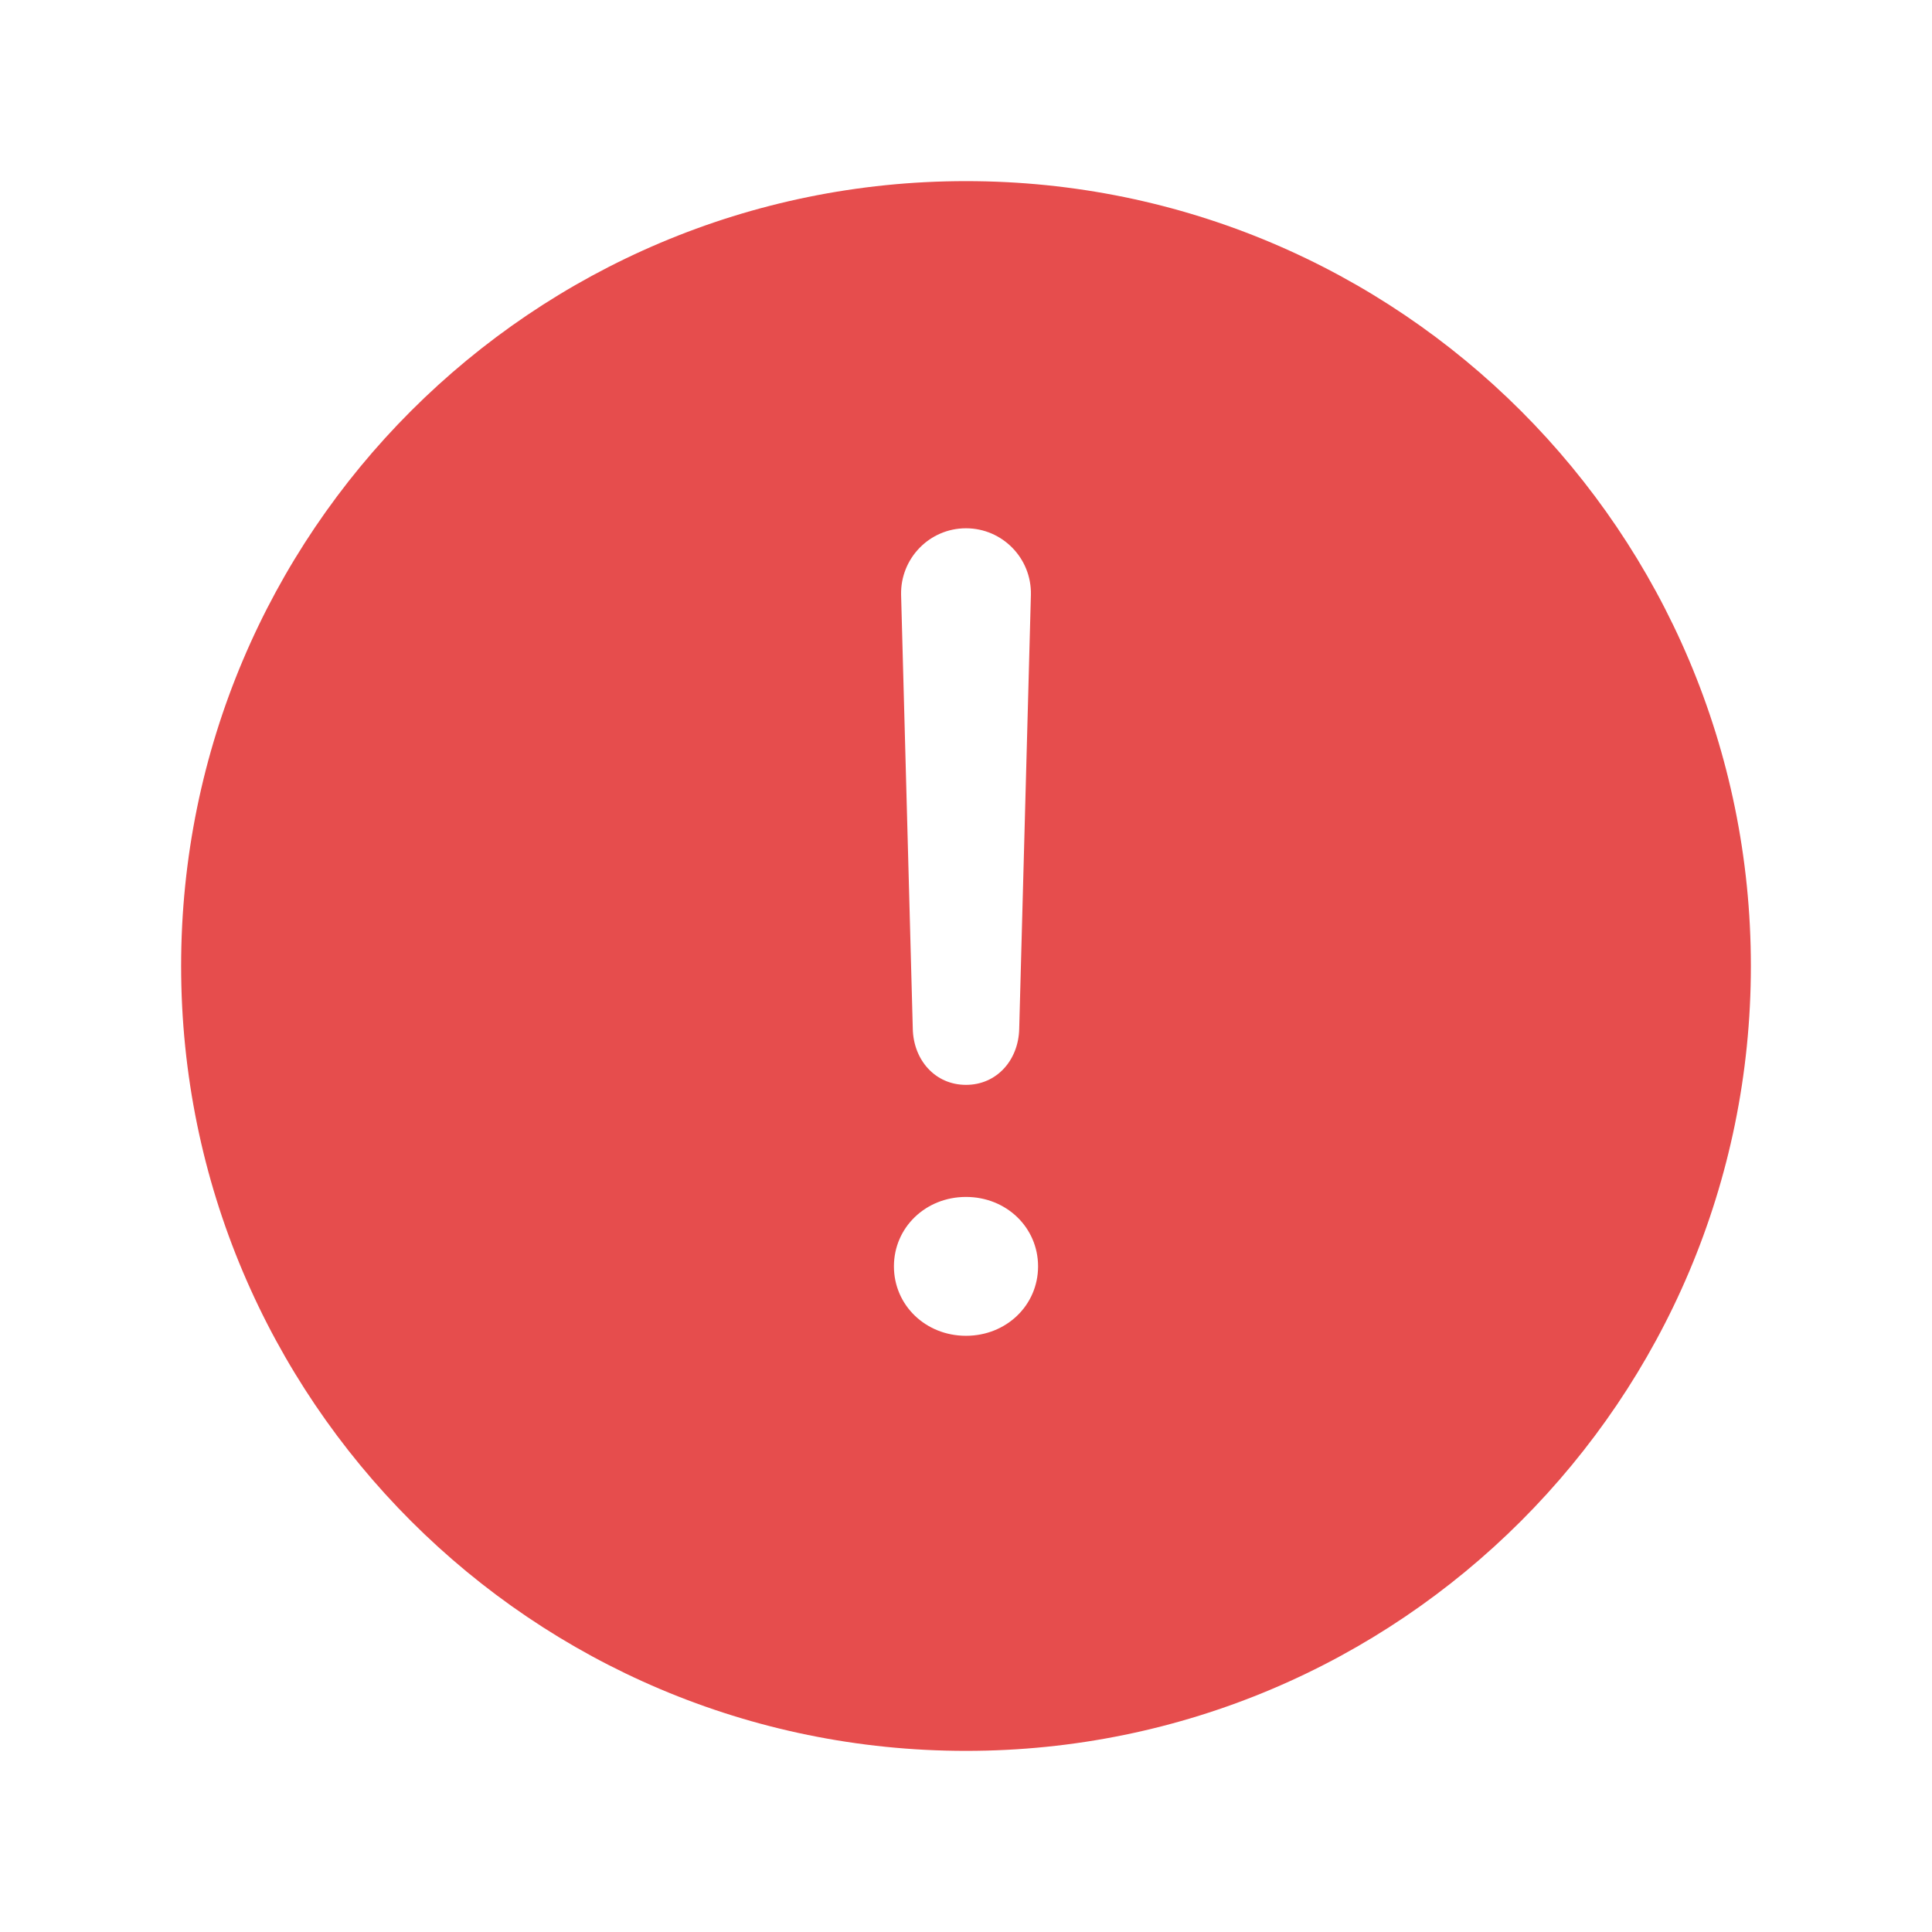
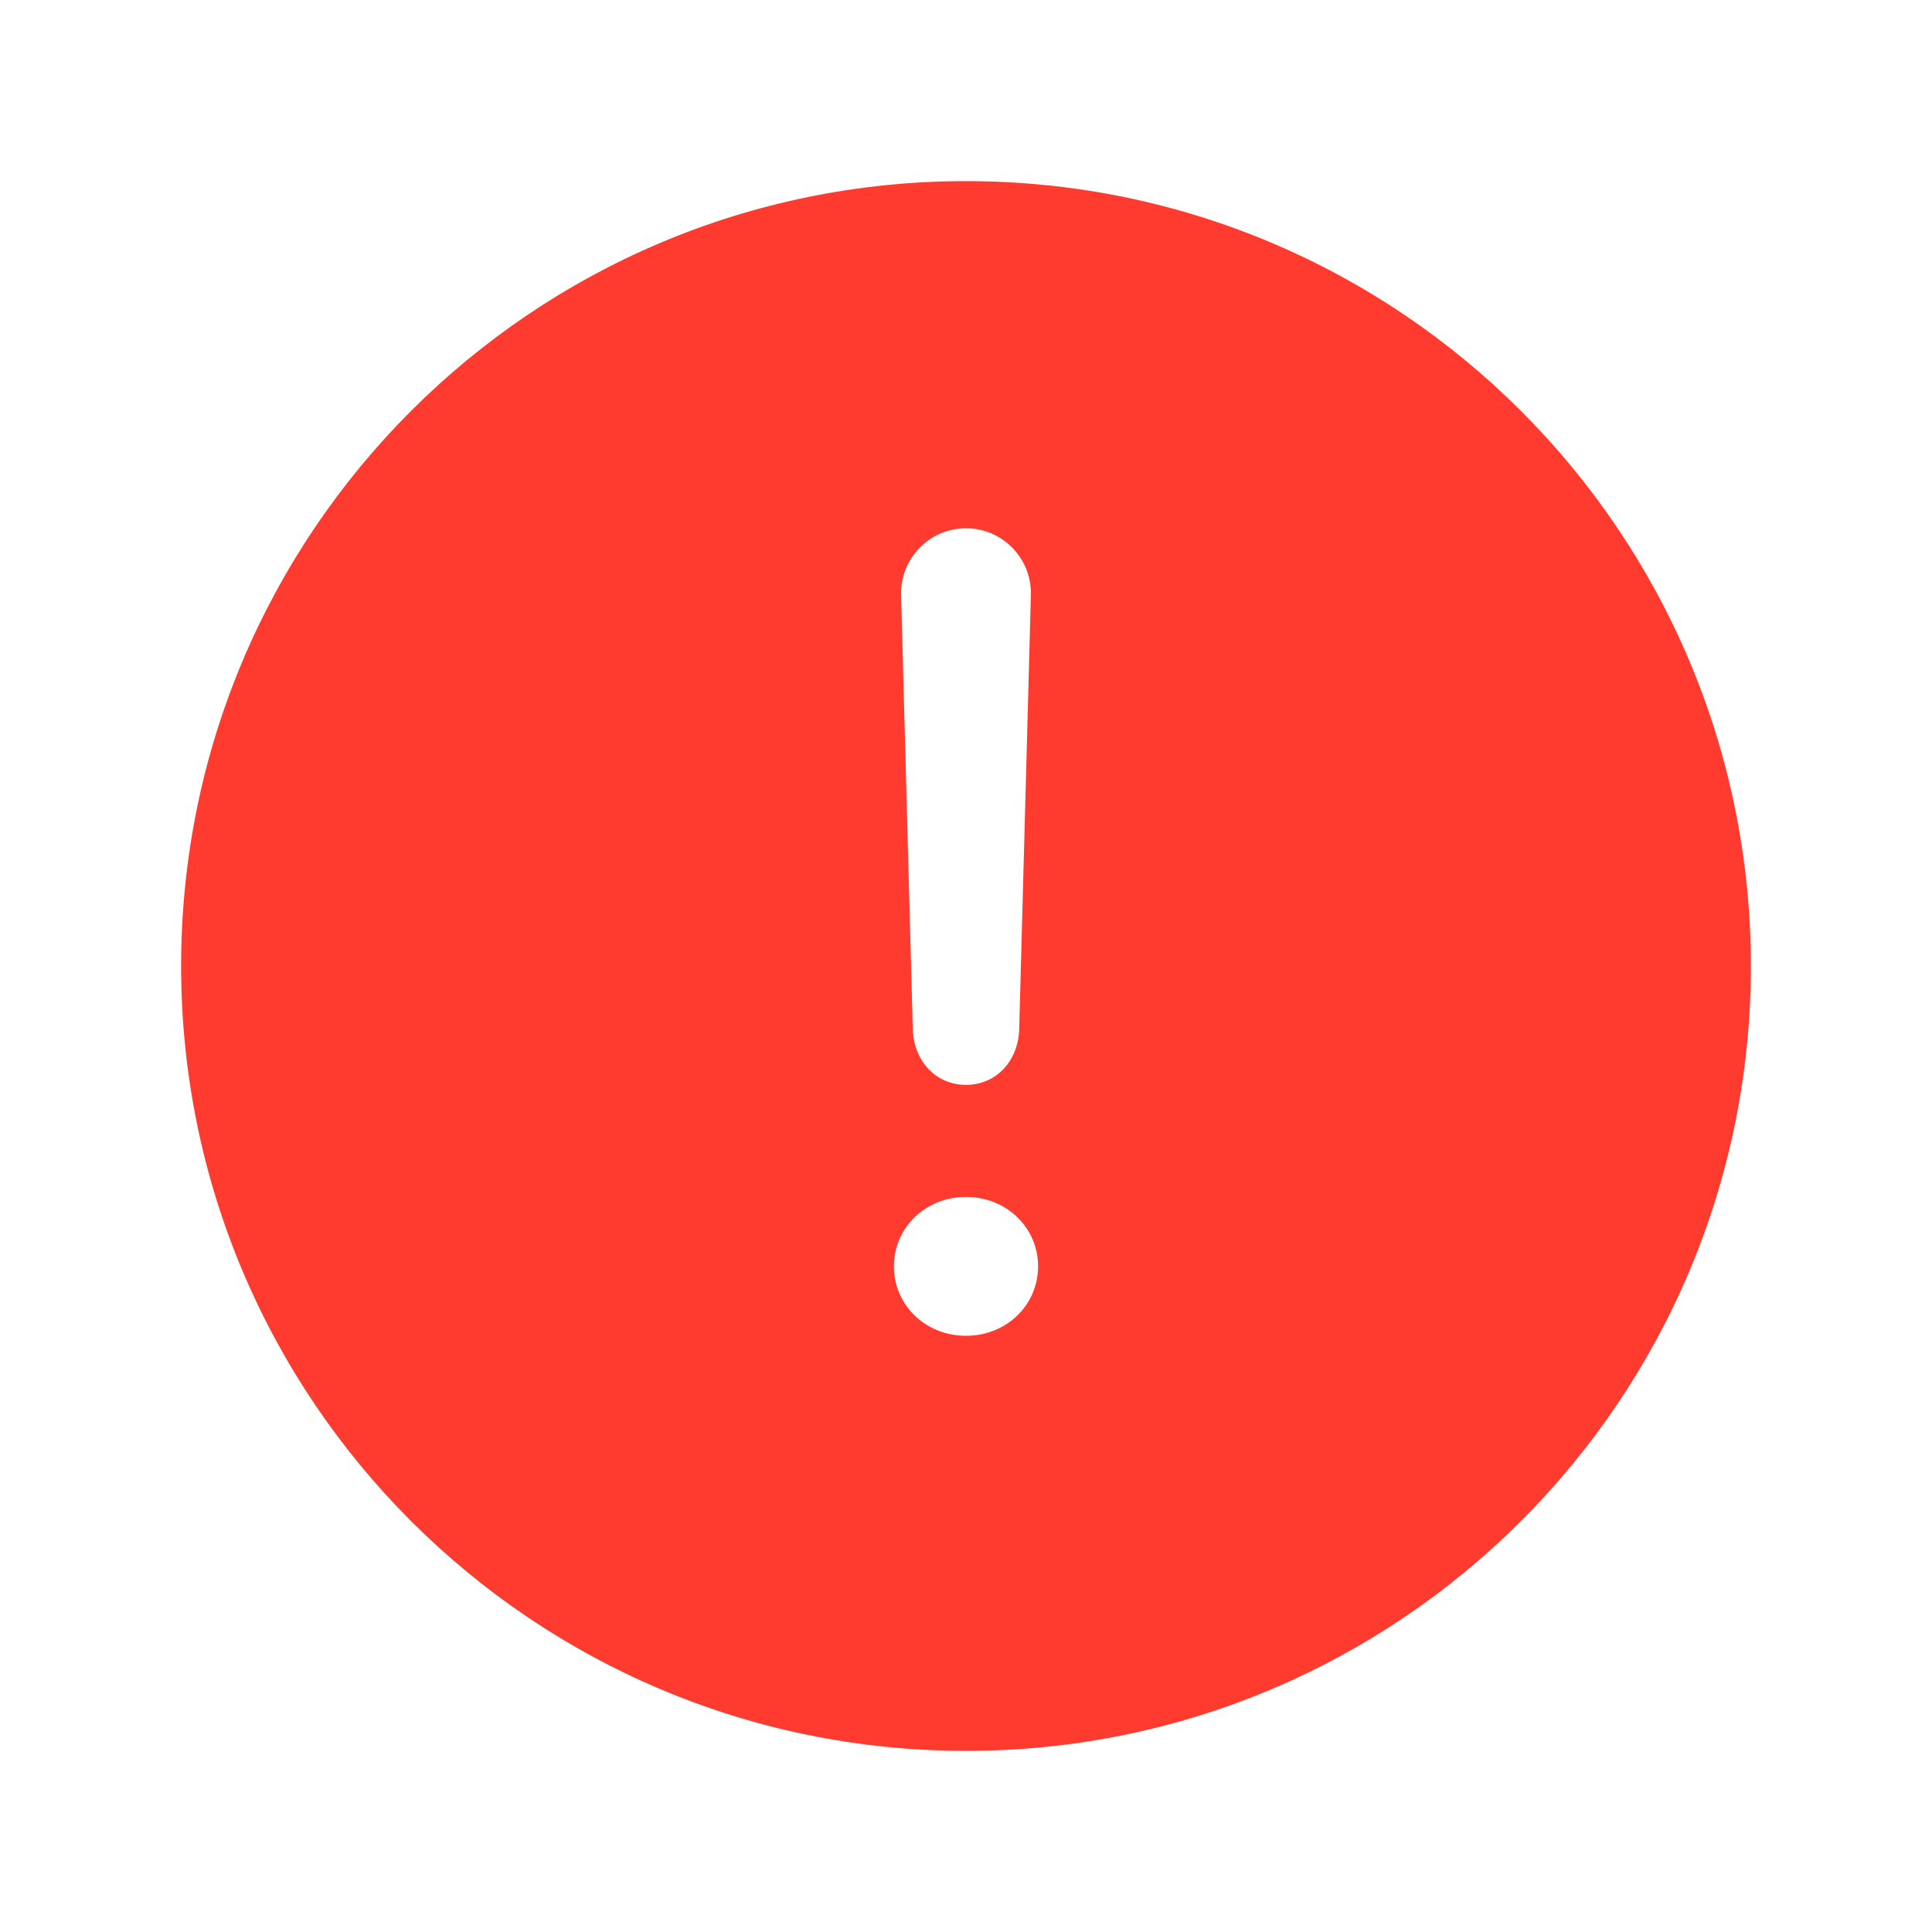
- <svg xmlns="http://www.w3.org/2000/svg" width="20" fill="hsl(0, 75%, 60%)" height="20" viewBox="0 0 512 512">
+ <svg xmlns="http://www.w3.org/2000/svg" width="20" fill="#FF3B30" height="20" viewBox="0 0 512 512">
  <path fill="inherit" d="M256 48C141.1 48 48 141.1 48 256s93.1 208 208 208 208-93.1 208-208S370.9 48 256 48zm17.2 109.6l-3.1 115.1c-.2 8.2-5.9 14.8-14.1 14.8s-13.9-6.6-14.1-14.8l-3.1-115.1c-.2-9.6 7.5-17.6 17.2-17.6 9.6 0 17.4 7.9 17.2 17.6zM256 354c-10.7 0-19.1-8.1-19.1-18.4s8.4-18.4 19.1-18.4c10.7 0 19.1 8.1 19.1 18.4S266.7 354 256 354z" />
</svg>
